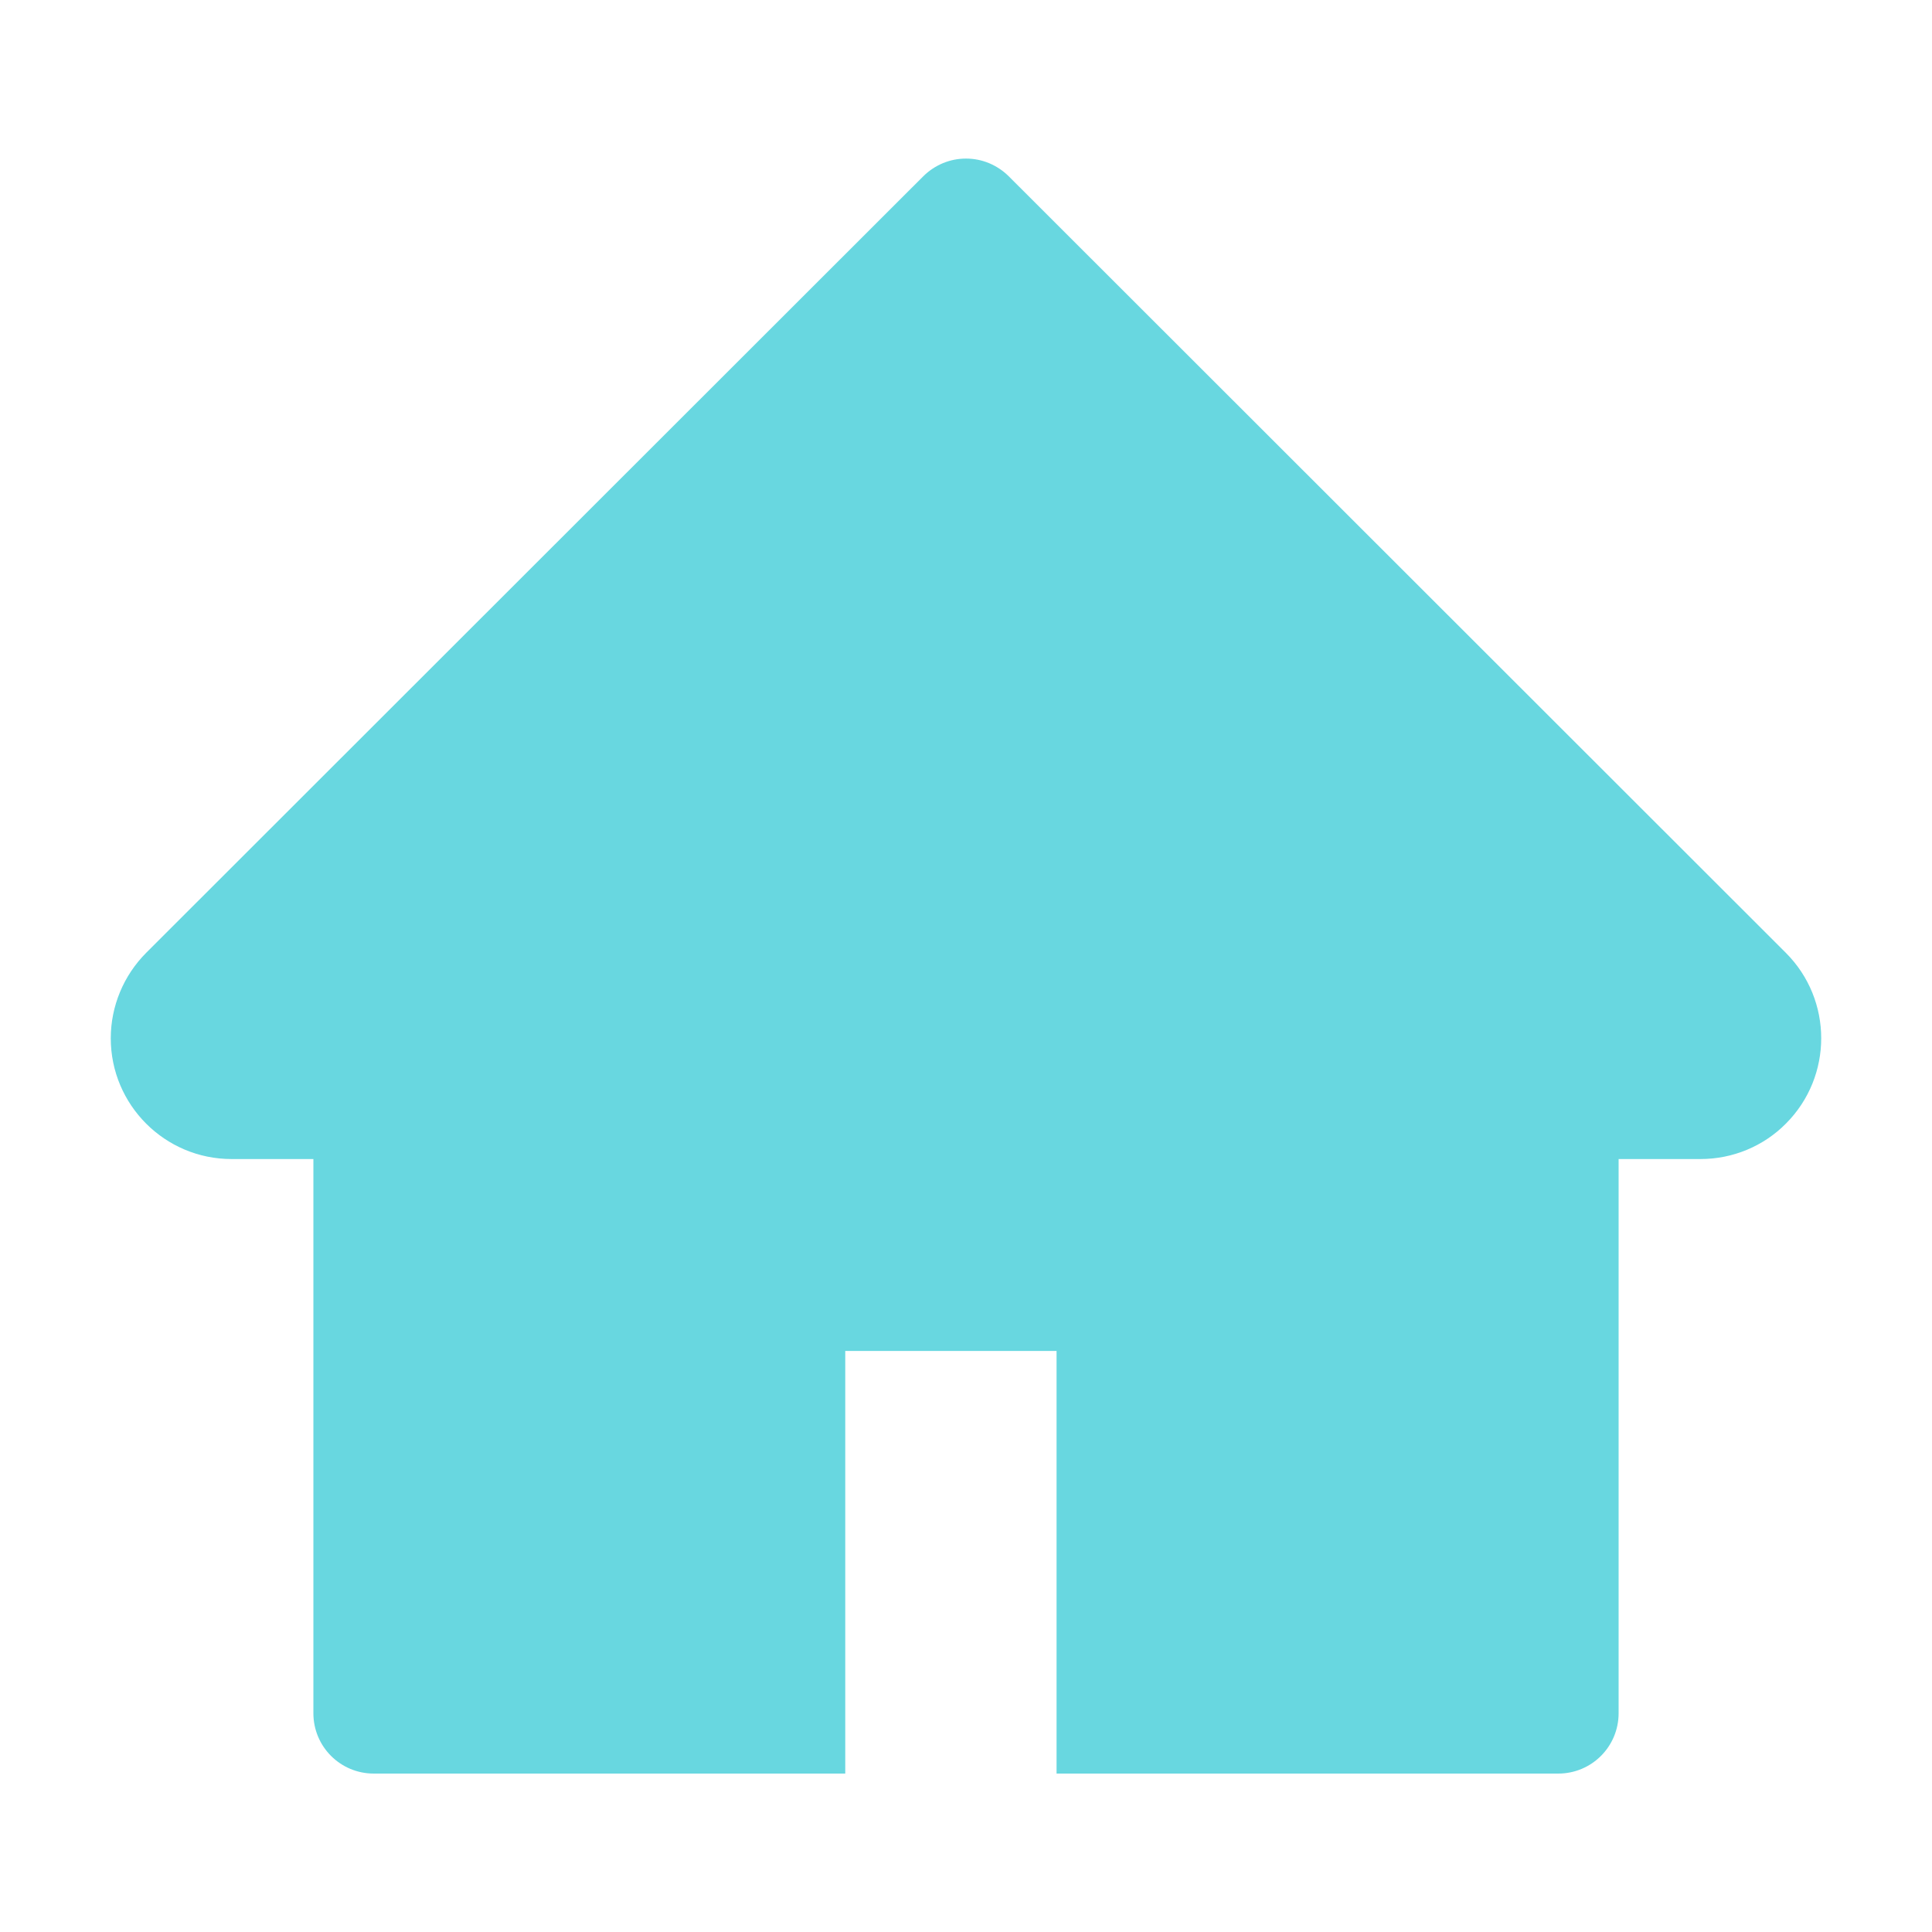
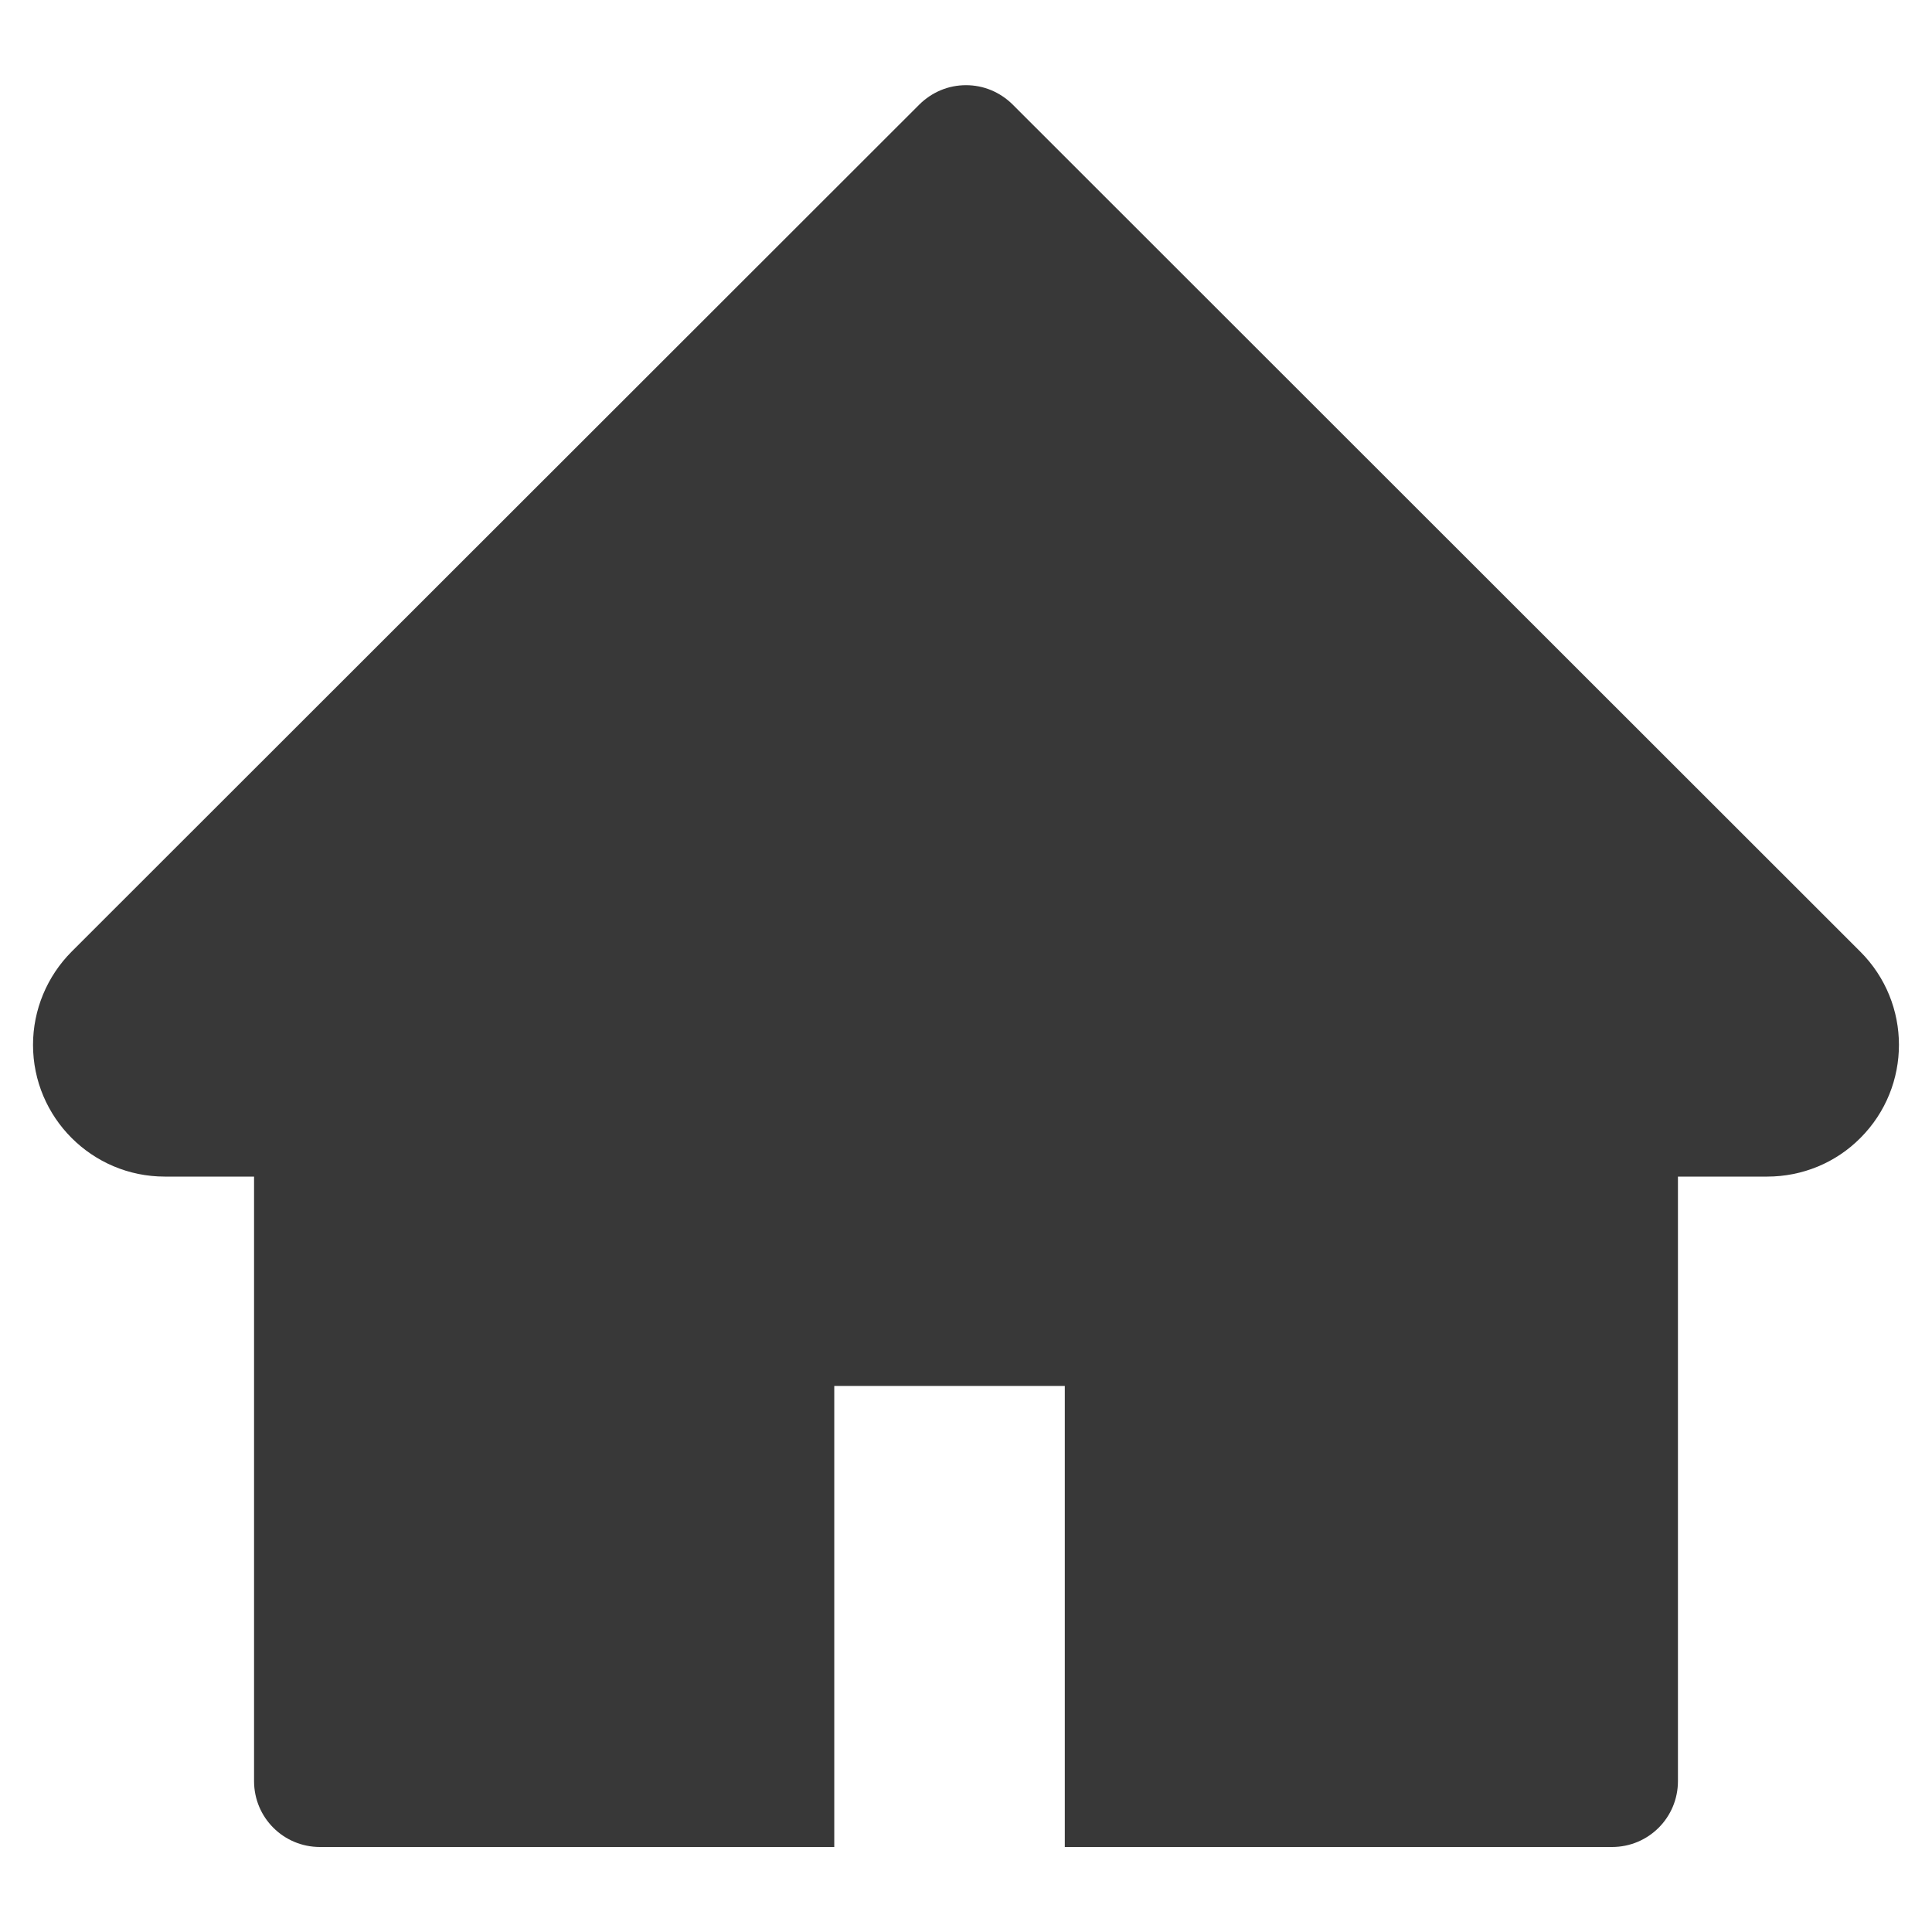
- <svg xmlns="http://www.w3.org/2000/svg" width="24" height="24" viewBox="0 0 24 24" fill="none">
-   <path d="M22.184 11.836L12.53 2.189C12.46 2.12 12.378 2.065 12.287 2.027C12.196 1.989 12.098 1.97 12 1.97C11.902 1.97 11.804 1.989 11.713 2.027C11.622 2.065 11.54 2.12 11.47 2.189L1.816 11.836C1.535 12.118 1.376 12.5 1.376 12.898C1.376 13.725 2.048 14.398 2.876 14.398H3.893V21.282C3.893 21.697 4.228 22.032 4.643 22.032H10.5V16.782H13.125V22.032H19.357C19.772 22.032 20.107 21.697 20.107 21.282V14.398H21.124C21.523 14.398 21.905 14.241 22.186 13.957C22.77 13.371 22.77 12.422 22.184 11.836V11.836Z" fill="#68D7E0" />
+ <svg xmlns="http://www.w3.org/2000/svg" width="22" height="22" viewBox="0 0 22 22" fill="none">
+   <path d="M21.183 10.836L11.53 1.189C11.46 1.12 11.378 1.065 11.287 1.027C11.196 0.989 11.098 0.97 11 0.97C10.902 0.97 10.804 0.989 10.713 1.027C10.622 1.065 10.54 1.12 10.47 1.189L0.816 10.836C0.535 11.118 0.376 11.5 0.376 11.898C0.376 12.725 1.048 13.398 1.876 13.398H2.893V20.282C2.893 20.697 3.228 21.032 3.643 21.032H9.5V15.782H12.125V21.032H18.357C18.772 21.032 19.107 20.697 19.107 20.282V13.398H20.124C20.523 13.398 20.905 13.241 21.186 12.957C21.77 12.371 21.77 11.422 21.183 10.836Z" fill="#383838" />
</svg>
